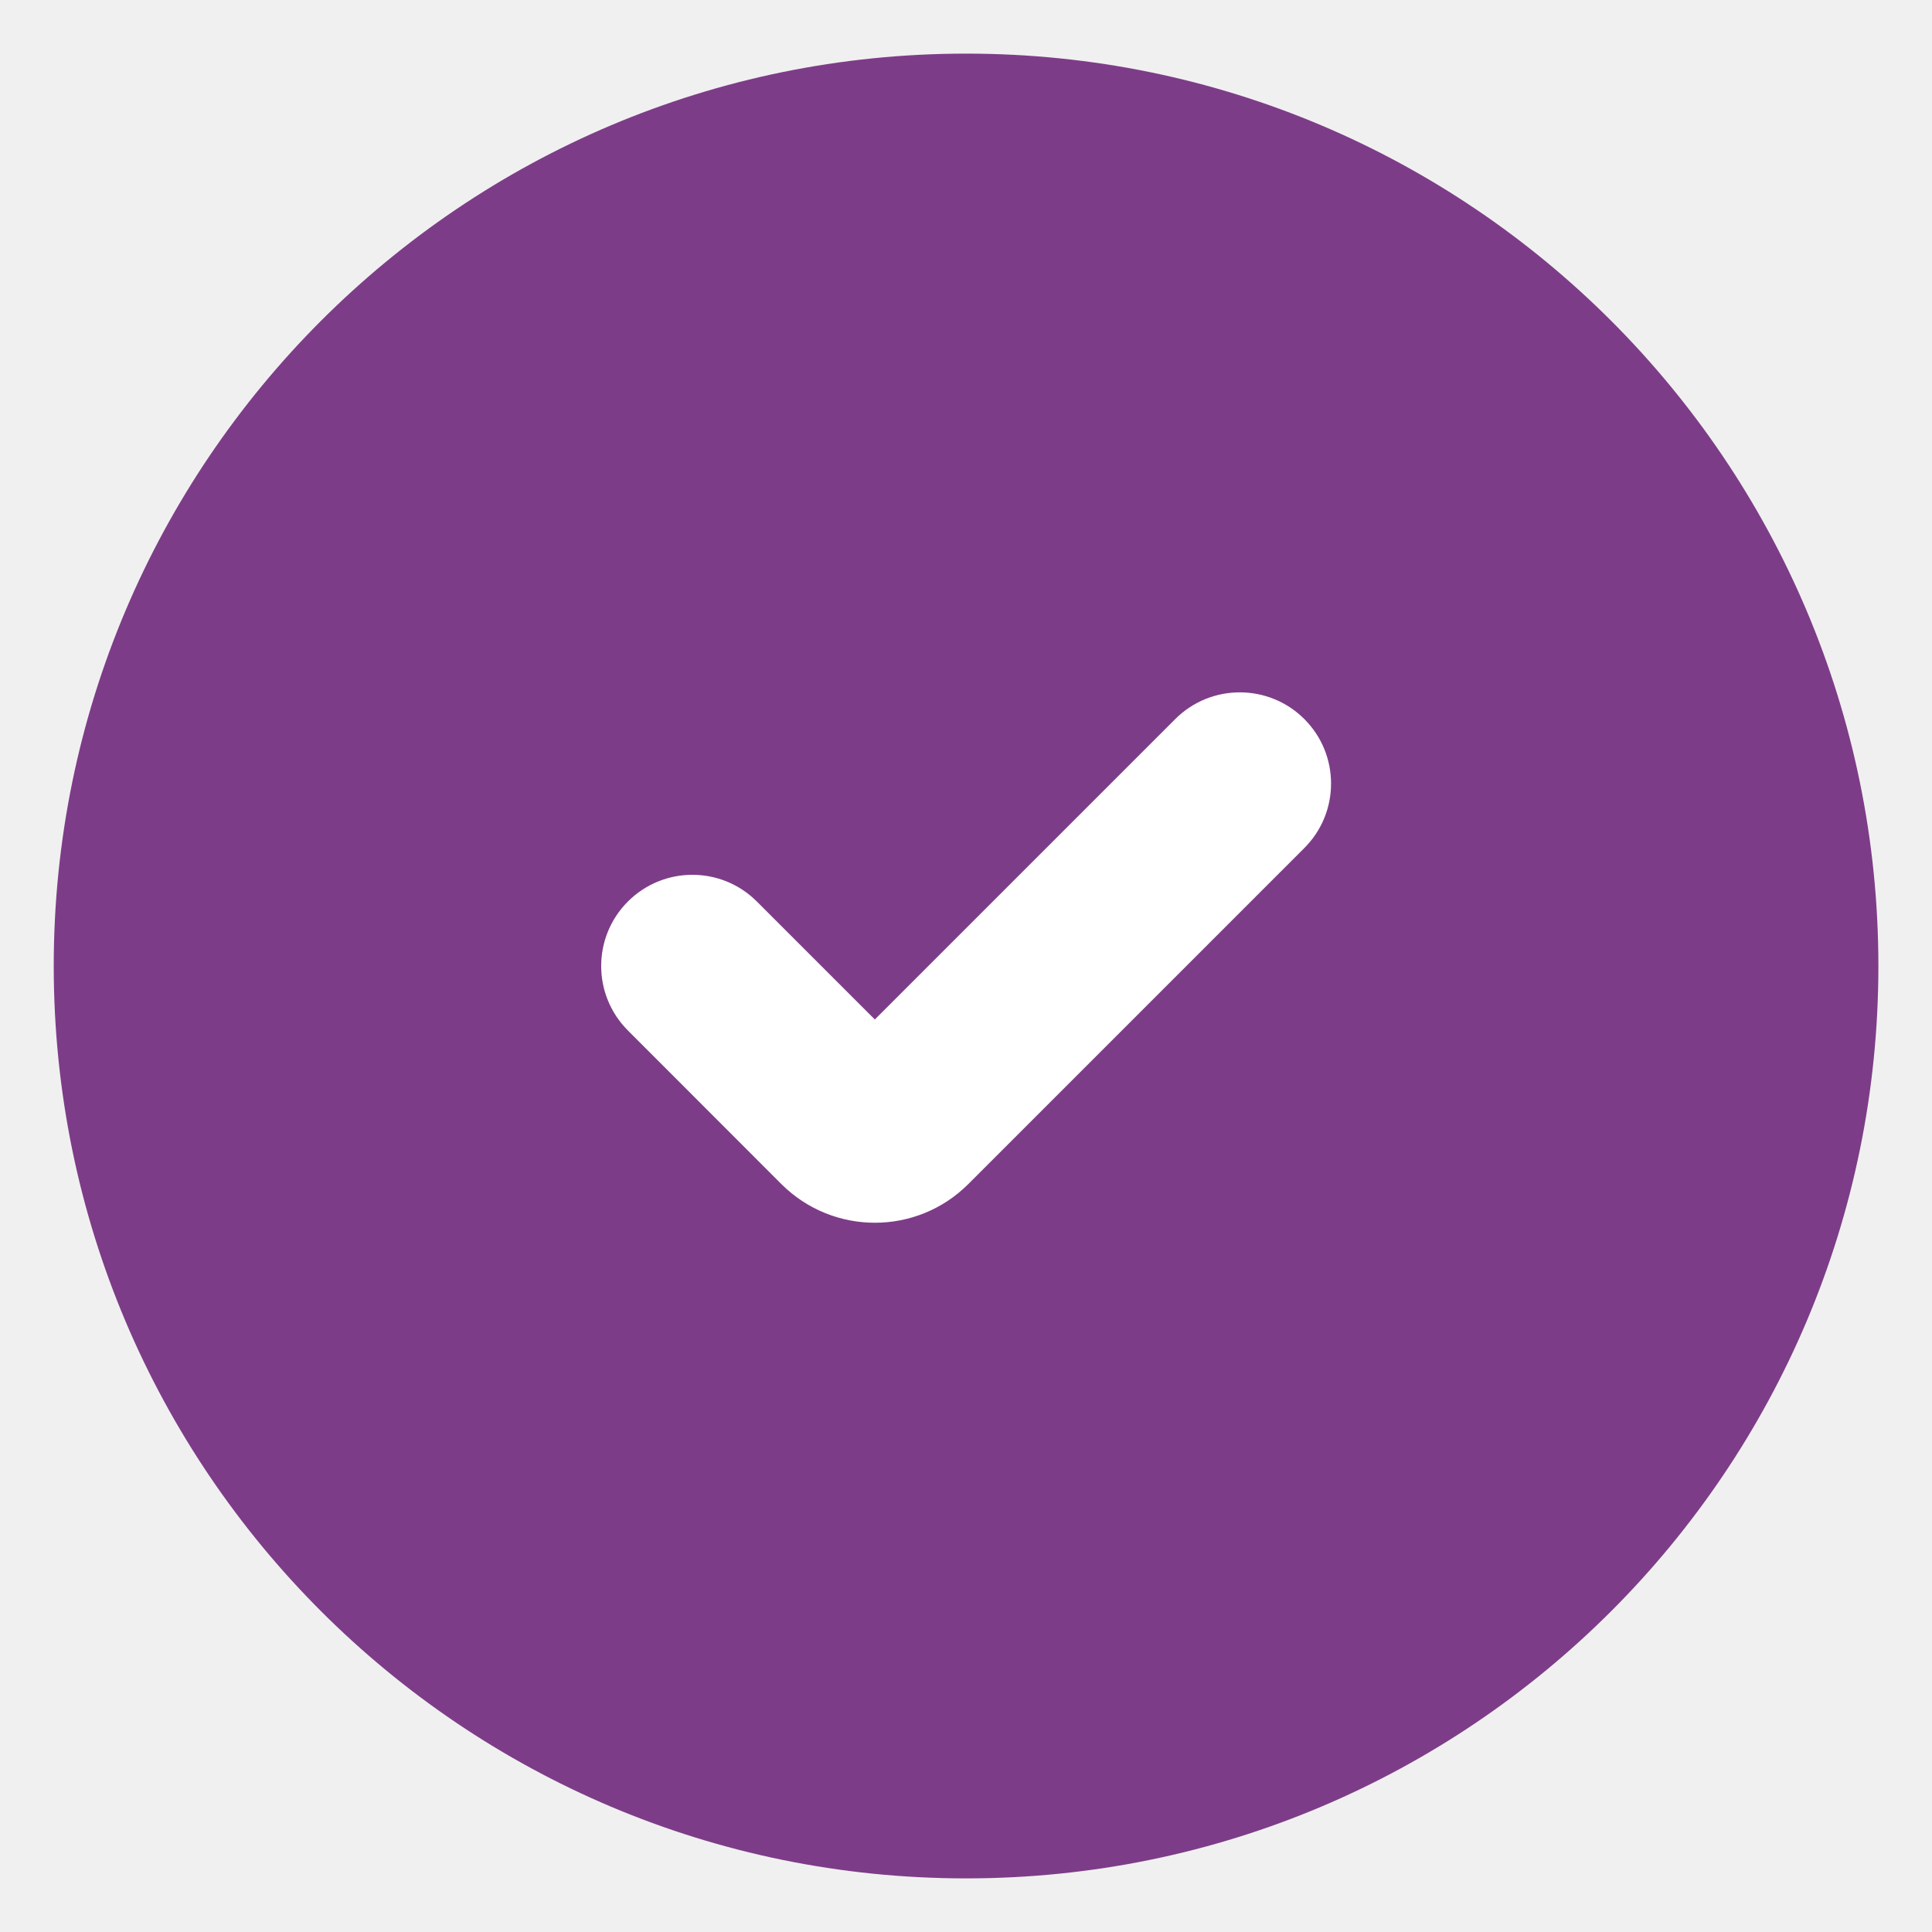
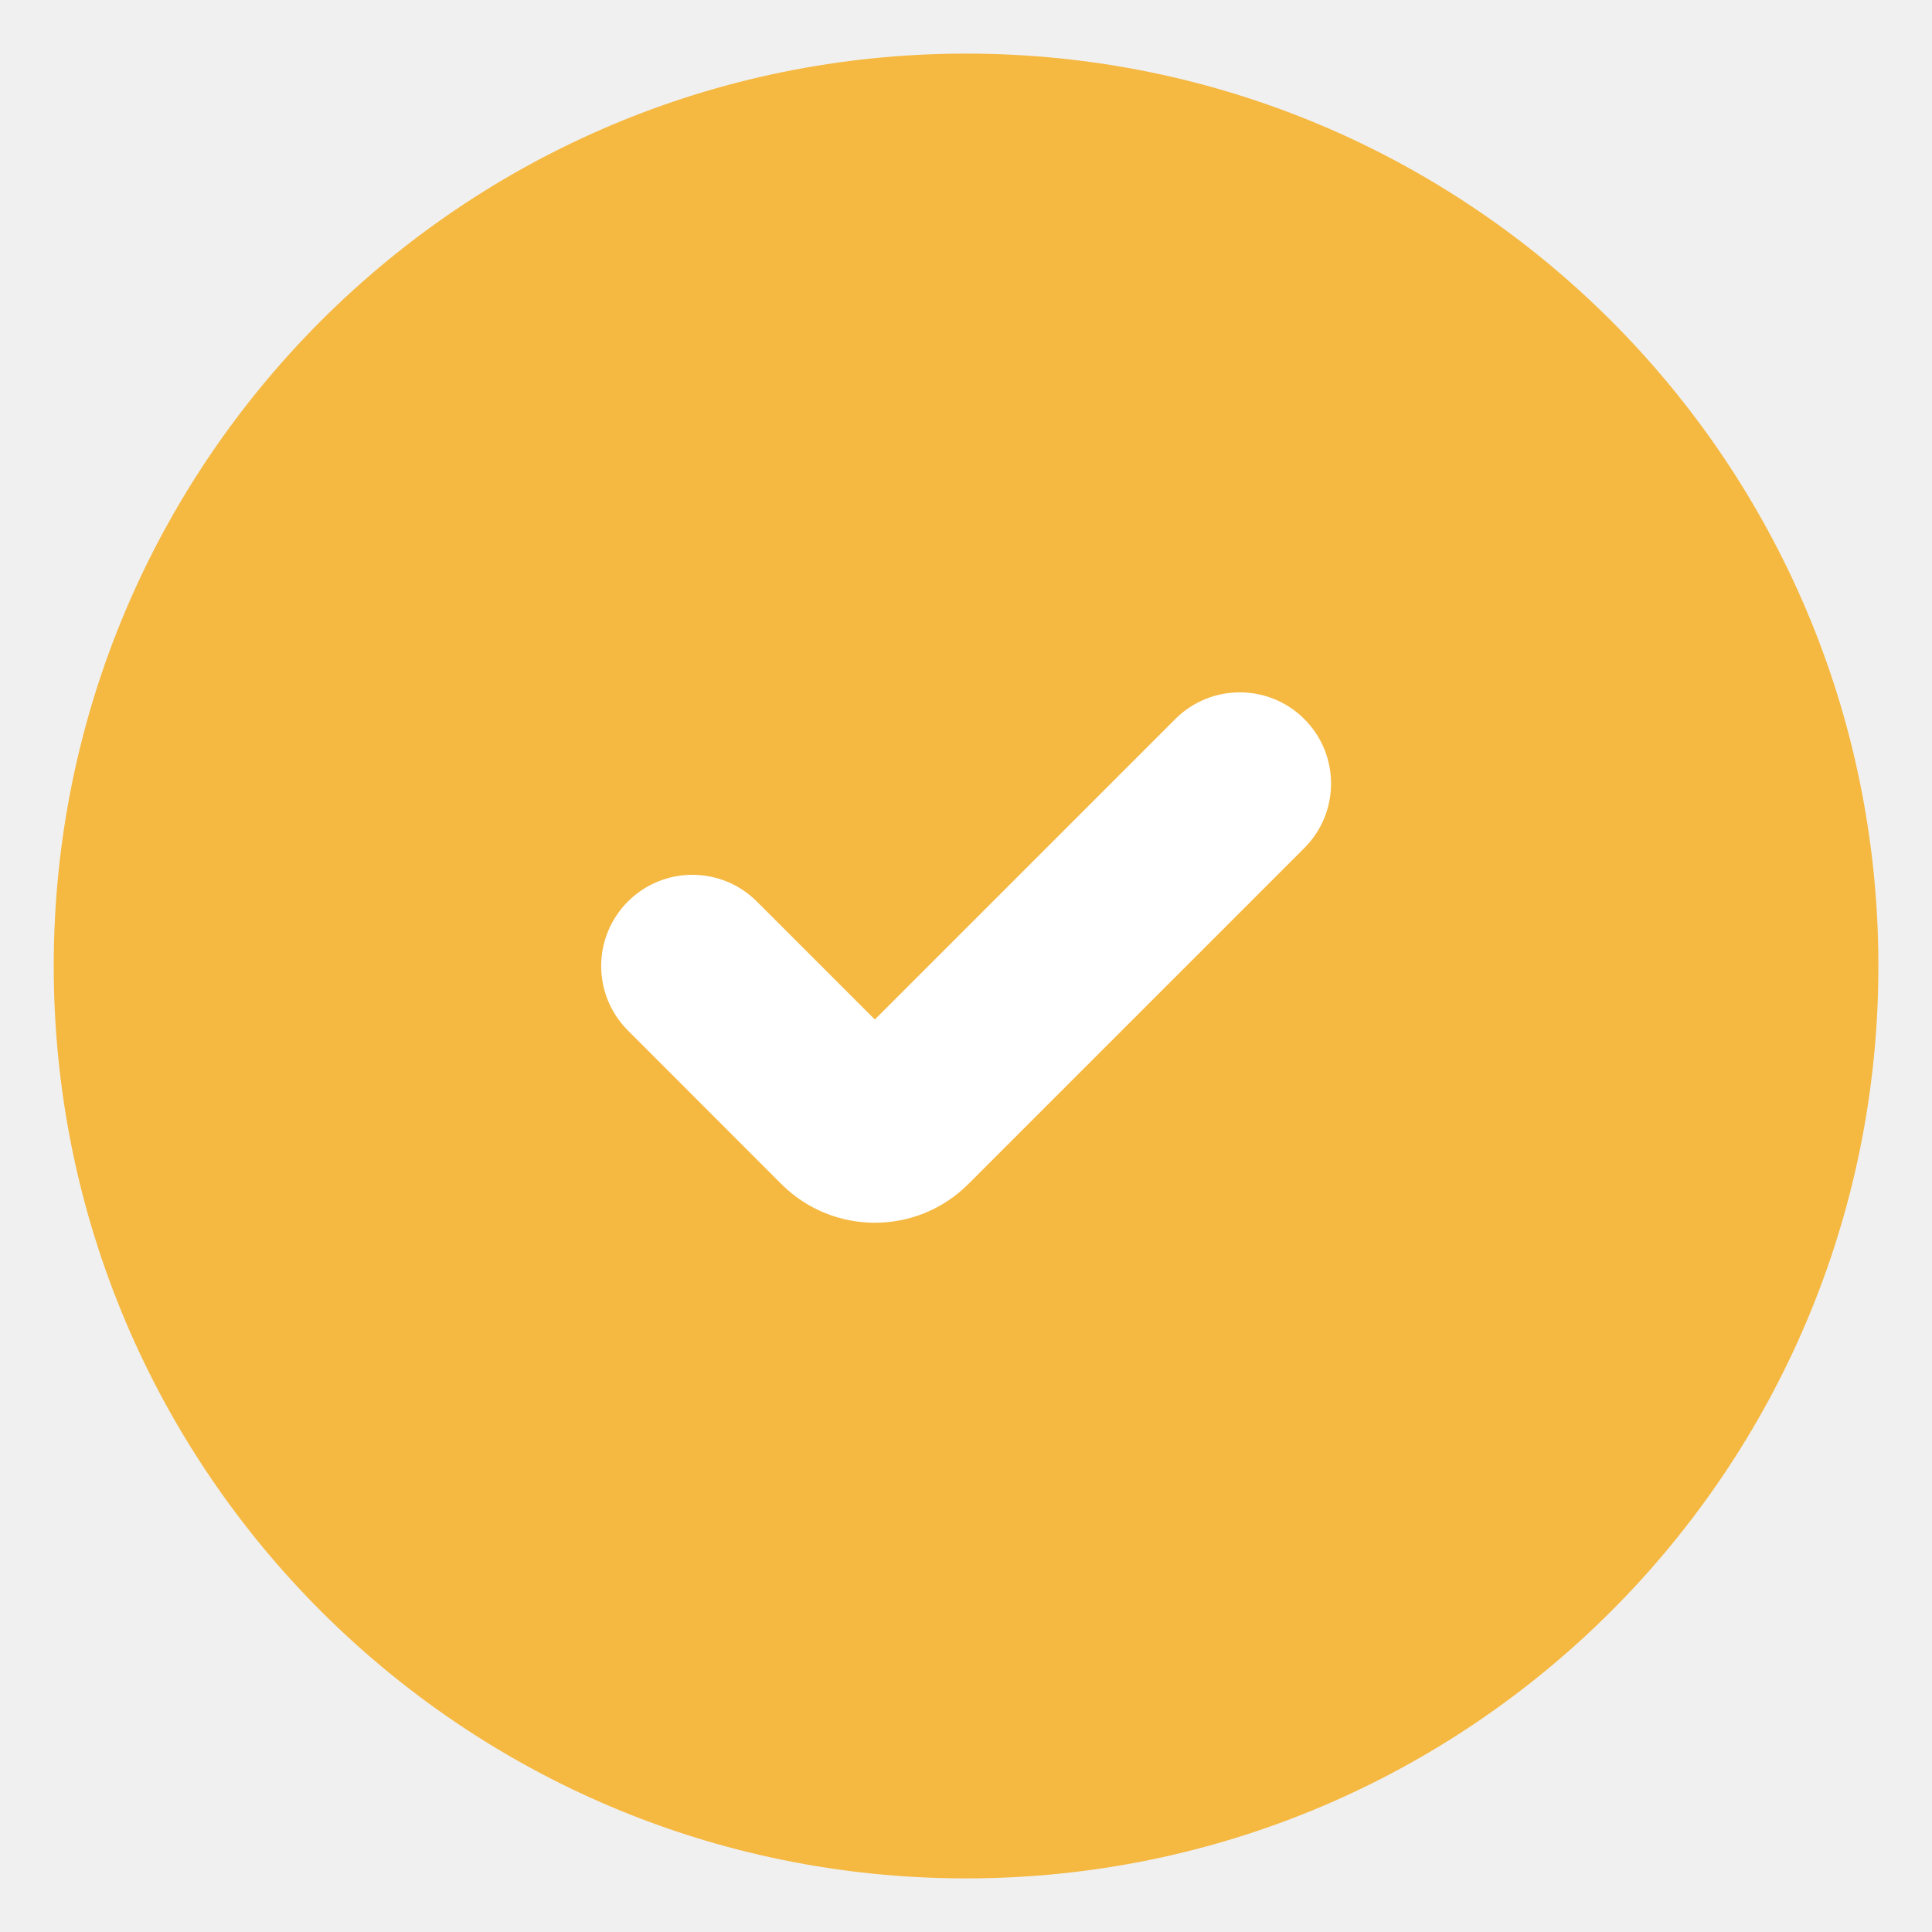
<svg xmlns="http://www.w3.org/2000/svg" width="16" height="16" viewBox="0 0 16 16" fill="none">
  <g clip-path="url(#clip0_690_7230)">
    <path d="M12.603 3.396H3.395V12.604H12.603V3.396Z" fill="white" />
-     <path fill-rule="evenodd" clip-rule="evenodd" d="M0.445 8C0.445 3.827 3.828 0.444 8.001 0.444C12.174 0.444 15.556 3.827 15.556 8C15.556 12.173 12.174 15.556 8.001 15.556C3.828 15.556 0.445 12.173 0.445 8ZM10.802 5.955C11.097 6.25 11.097 6.728 10.802 7.023L8.019 9.806C7.592 10.233 6.899 10.233 6.471 9.806L5.2 8.534C4.905 8.239 4.905 7.761 5.2 7.466C5.495 7.171 5.973 7.171 6.268 7.466L7.245 8.443L9.733 5.955C10.028 5.66 10.507 5.66 10.802 5.955Z" fill="#7D3C88" />
+     <path fill-rule="evenodd" clip-rule="evenodd" d="M0.445 8C0.445 3.827 3.828 0.444 8.001 0.444C12.174 0.444 15.556 3.827 15.556 8C15.556 12.173 12.174 15.556 8.001 15.556C3.828 15.556 0.445 12.173 0.445 8ZM10.802 5.955C11.097 6.25 11.097 6.728 10.802 7.023L8.019 9.806C7.592 10.233 6.899 10.233 6.471 9.806L5.2 8.534C4.905 8.239 4.905 7.761 5.2 7.466C5.495 7.171 5.973 7.171 6.268 7.466L7.245 8.443L9.733 5.955C10.028 5.66 10.507 5.66 10.802 5.955Z" fill="#F5B841" />
  </g>
  <defs>
    <clipPath id="clip0_690_7230">
      <rect width="16" height="16" fill="white" />
    </clipPath>
  </defs>
</svg>
